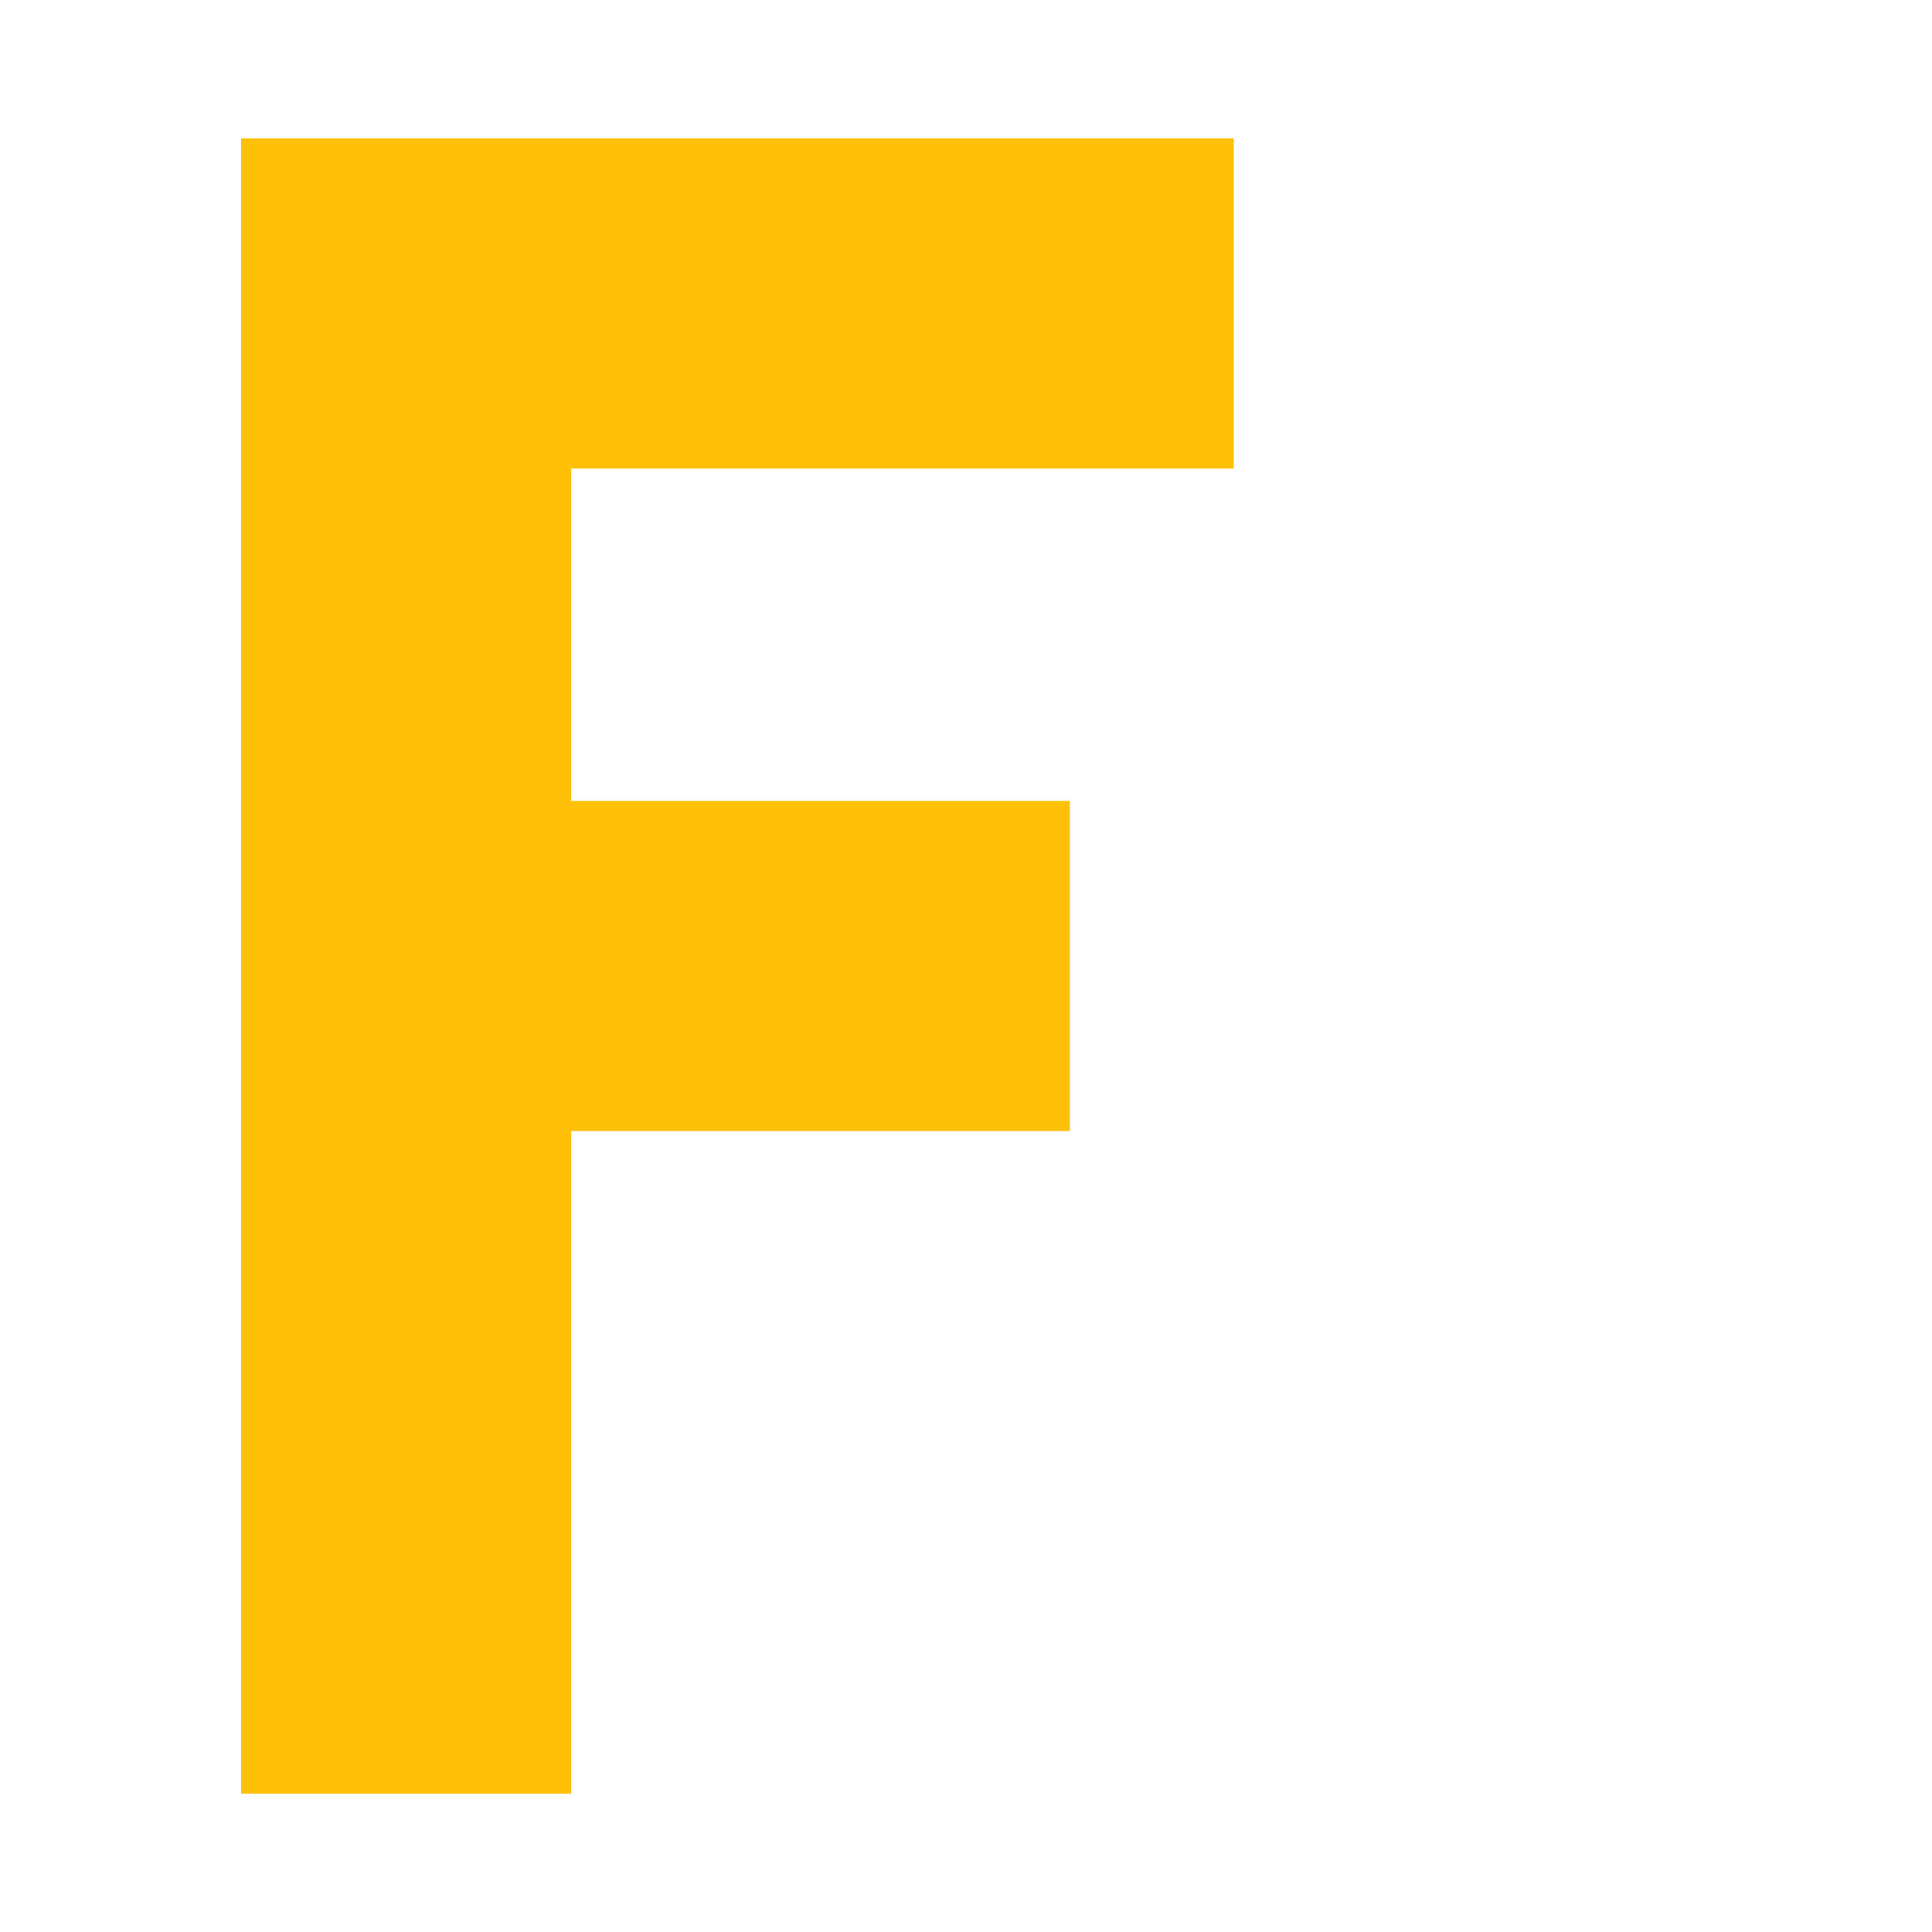
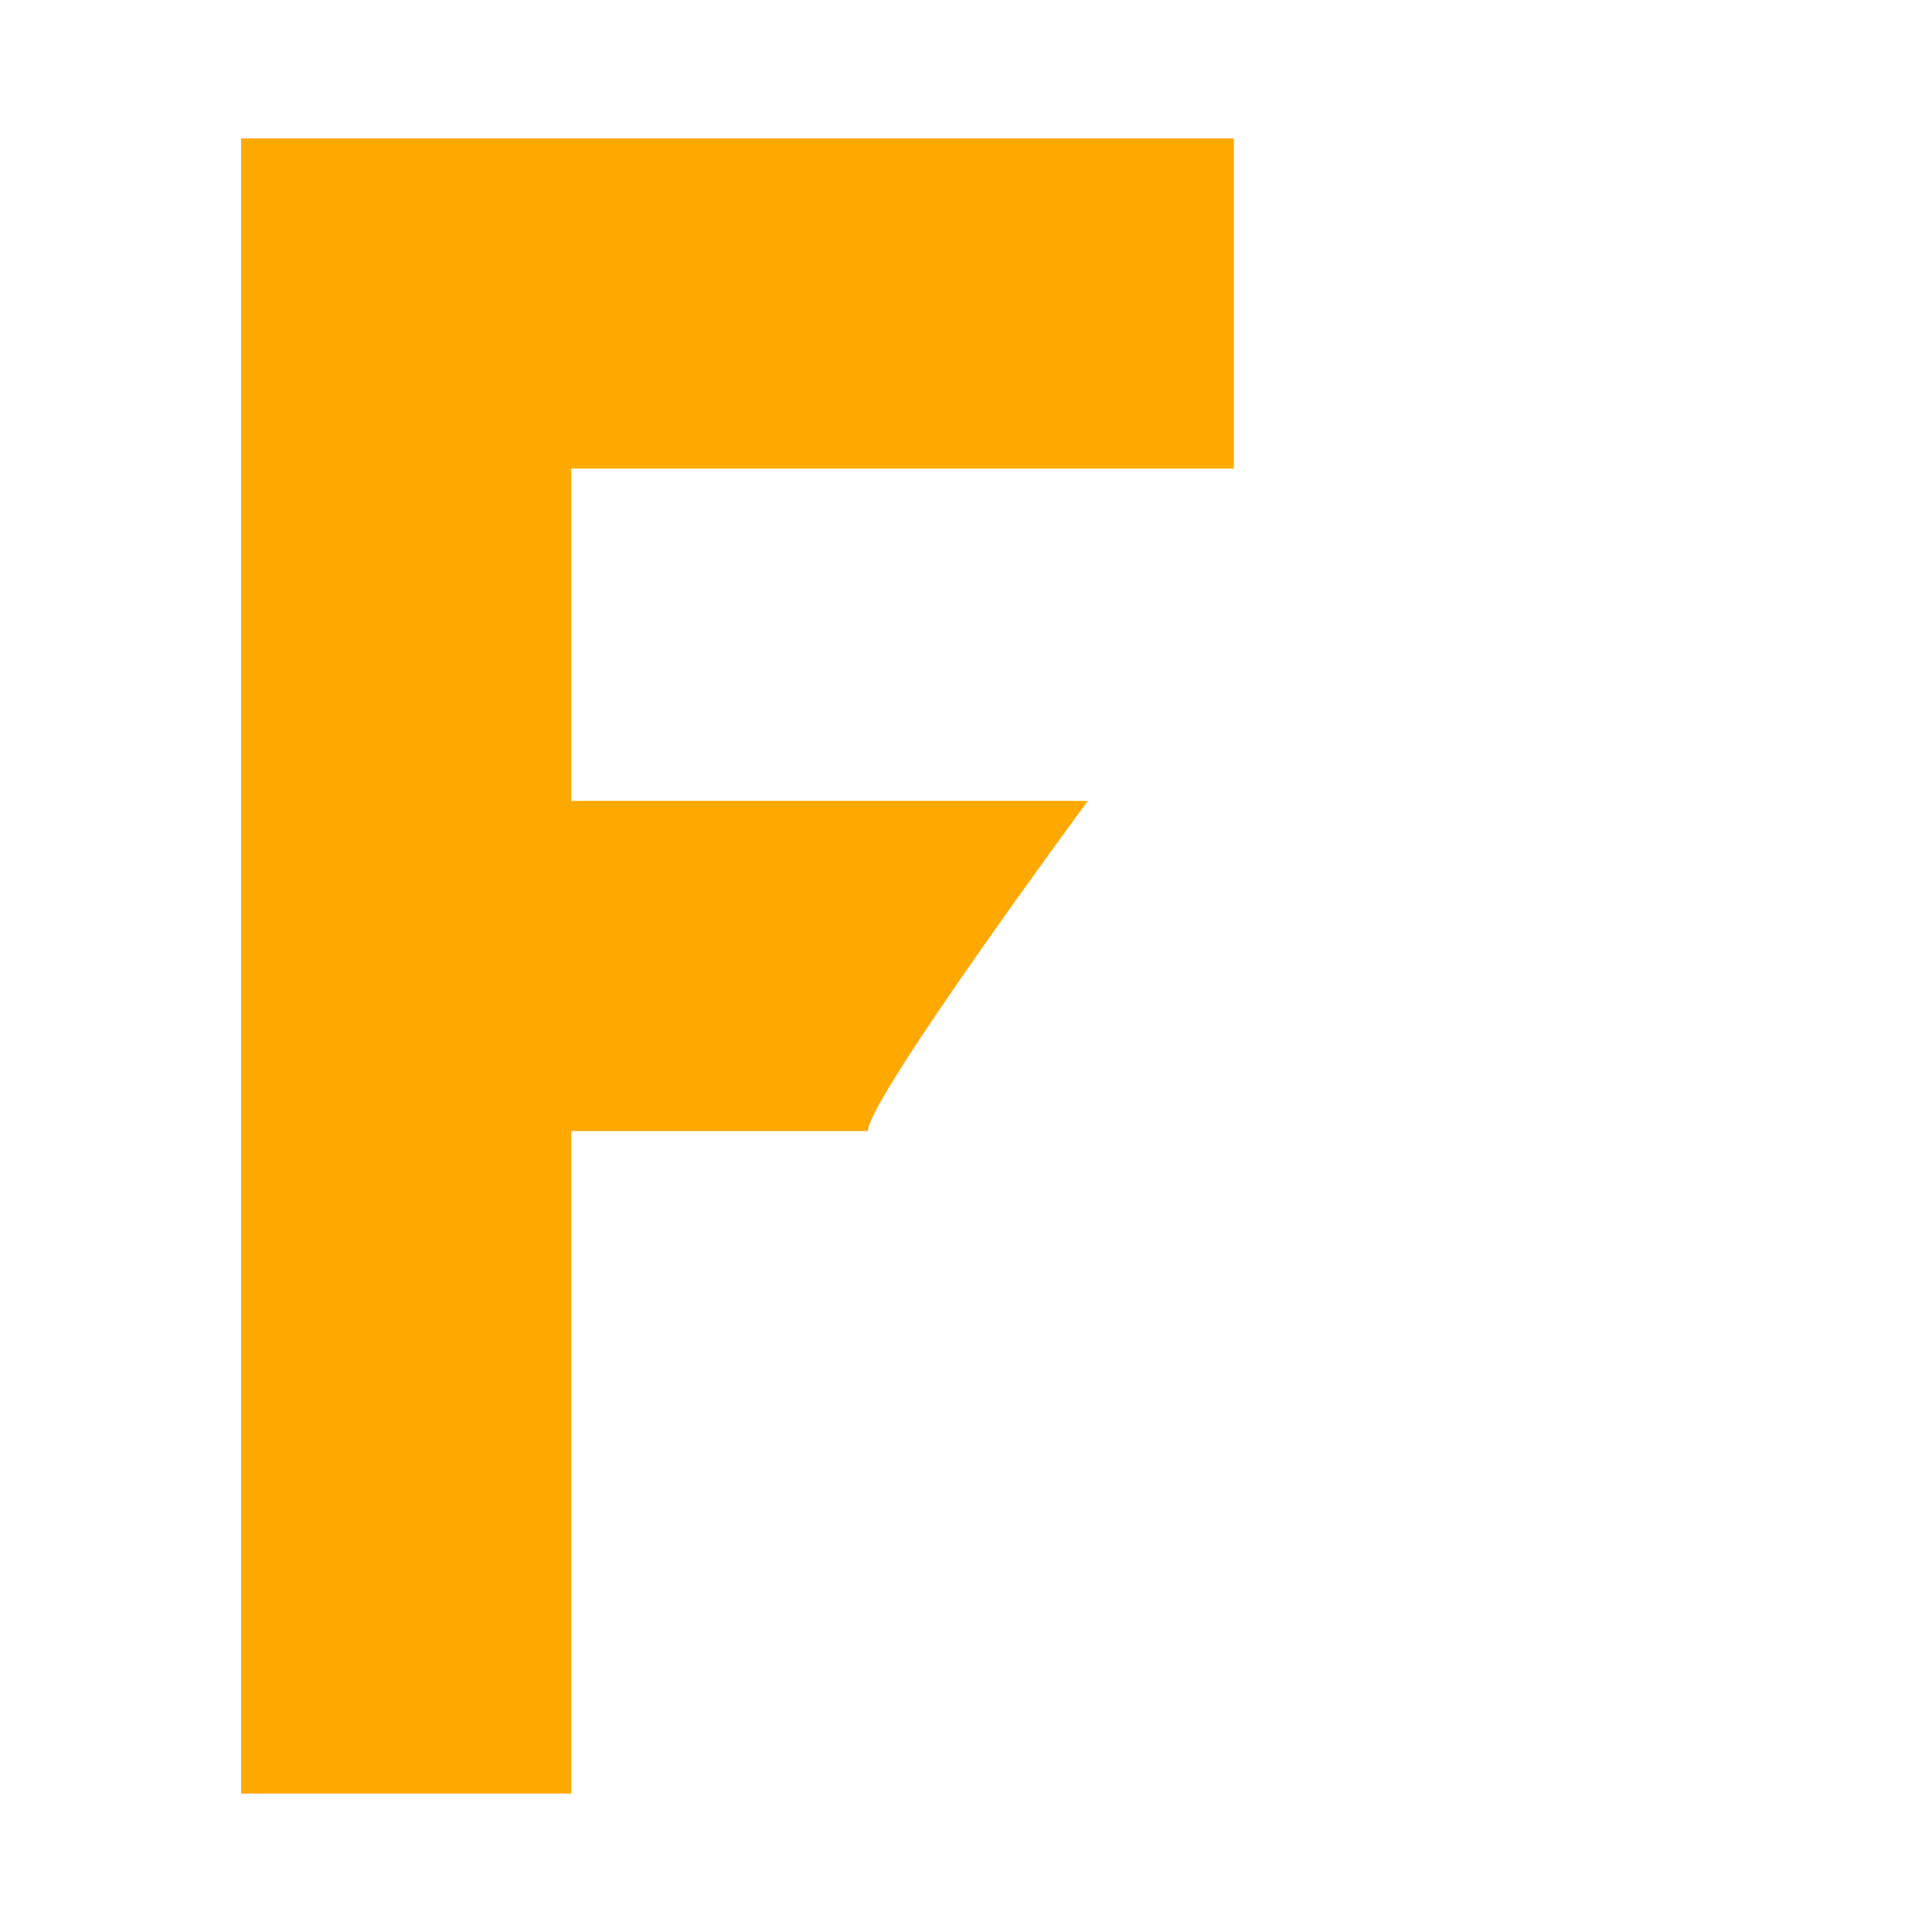
<svg xmlns="http://www.w3.org/2000/svg" version="1.1" width="4096.00" height="4096.00" viewBox="0 0 4096.0 4096.0">
  <g id="document" transform="scale(13.65333 13.65333) translate(150.0 150.0)">
-     <path d="M-61.296,77.244 C-61.296,77.244 -61.296,77.244 -61.296,77.244 C-61.296,68.642 -61.296,51.438 -61.296,25.632 C-48.277,25.632 -22.471,25.632 16.122,25.632 C16.122,17.03 16.122,-0.058 16.122,-25.632 C3.103,-25.632 -22.703,-25.632 -61.296,-25.632 C-61.296,-34.234 -61.296,-51.438 -61.296,-77.244 C-44.092,-77.244 -9.8,-77.244 41.58,-77.244 C41.58,-88.636 41.58,-105.724 41.58,-128.508 C18.796,-128.508 -15.496,-128.508 -61.296,-128.508 C-72.688,-128.508 -89.776,-128.508 -112.56,-128.508 C-112.56,-117.116 -112.56,-100.028 -112.56,-77.244 C-112.56,-71.665 -112.56,-64.457 -112.56,-55.623 C-112.56,-47.021 -112.56,-37.024 -112.56,-25.632 C-112.56,-14.24 -112.56,2.848 -112.56,25.632 C-112.56,37.024 -112.56,54.228 -112.56,77.244 C-112.56,88.636 -112.56,105.724 -112.56,128.508 C-101.168,128.508 -84.08,128.508 -61.296,128.508 C-61.296,128.508 -61.296,128.508 -61.296,128.508 C-61.296,117.116 -61.296,100.028 -61.296,77.244 Z " fill="#ffc008" fill-opacity="1.00" />
+     <path d="M-61.296,77.244 C-61.296,77.244 -61.296,77.244 -61.296,77.244 C-61.296,68.642 -61.296,51.438 -61.296,25.632 C-48.277,25.632 -53.828,25.632 -15.235,25.632 C-15.235,20.659 18.916,-25.632 18.916,-25.632 C18.916,-25.632 18.916,-14.843 18.916,-25.632 C5.896,-25.632 -22.703,-25.632 -61.296,-25.632 C-61.296,-34.234 -61.296,-51.438 -61.296,-77.244 C-44.092,-77.244 -9.8,-77.244 41.58,-77.244 C41.58,-88.636 41.58,-105.724 41.58,-128.508 C18.796,-128.508 -15.496,-128.508 -61.296,-128.508 C-72.688,-128.508 -89.776,-128.508 -112.56,-128.508 C-112.56,-117.116 -112.56,-100.028 -112.56,-77.244 C-112.56,-71.665 -112.56,-64.457 -112.56,-55.623 C-112.56,-47.021 -112.56,-37.024 -112.56,-25.632 C-112.56,-14.24 -112.56,2.848 -112.56,25.632 C-112.56,37.024 -112.56,54.228 -112.56,77.244 C-112.56,88.636 -112.56,105.724 -112.56,128.508 C-101.168,128.508 -84.08,128.508 -61.296,128.508 C-61.296,128.508 -61.296,128.508 -61.296,128.508 C-61.296,117.116 -61.296,100.028 -61.296,77.244 Z " fill="#ffa900" fill-opacity="1.00" />
  </g>
</svg>
